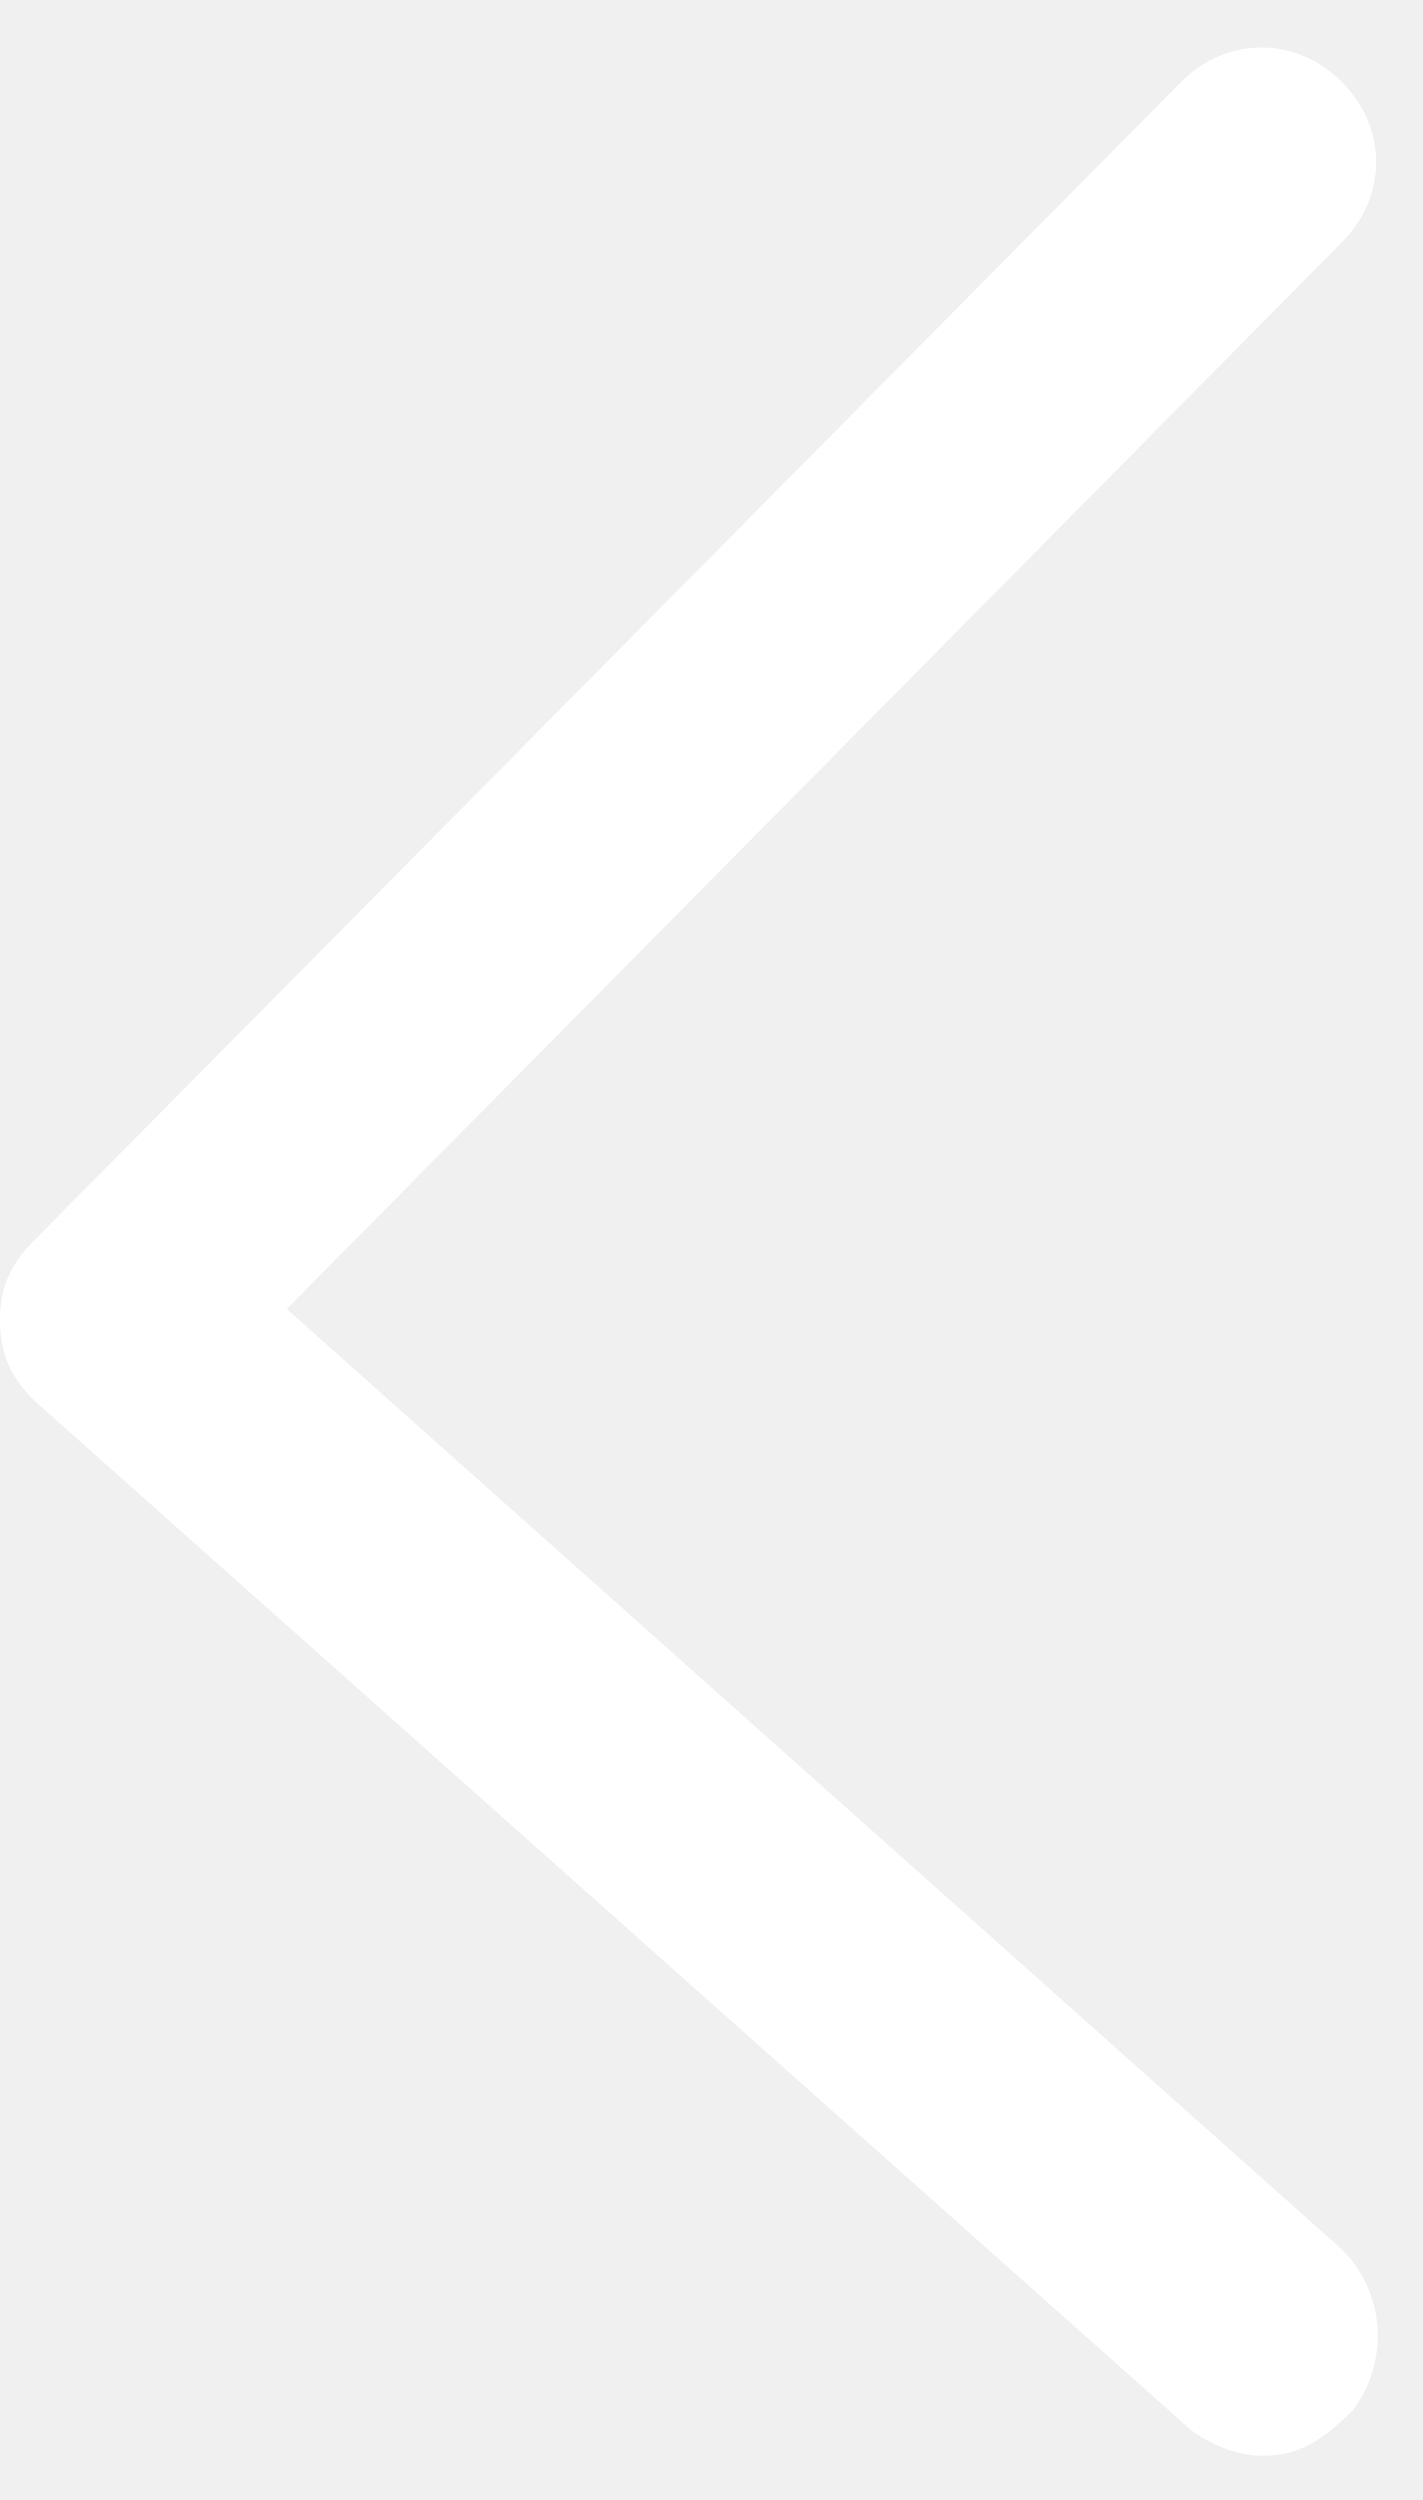
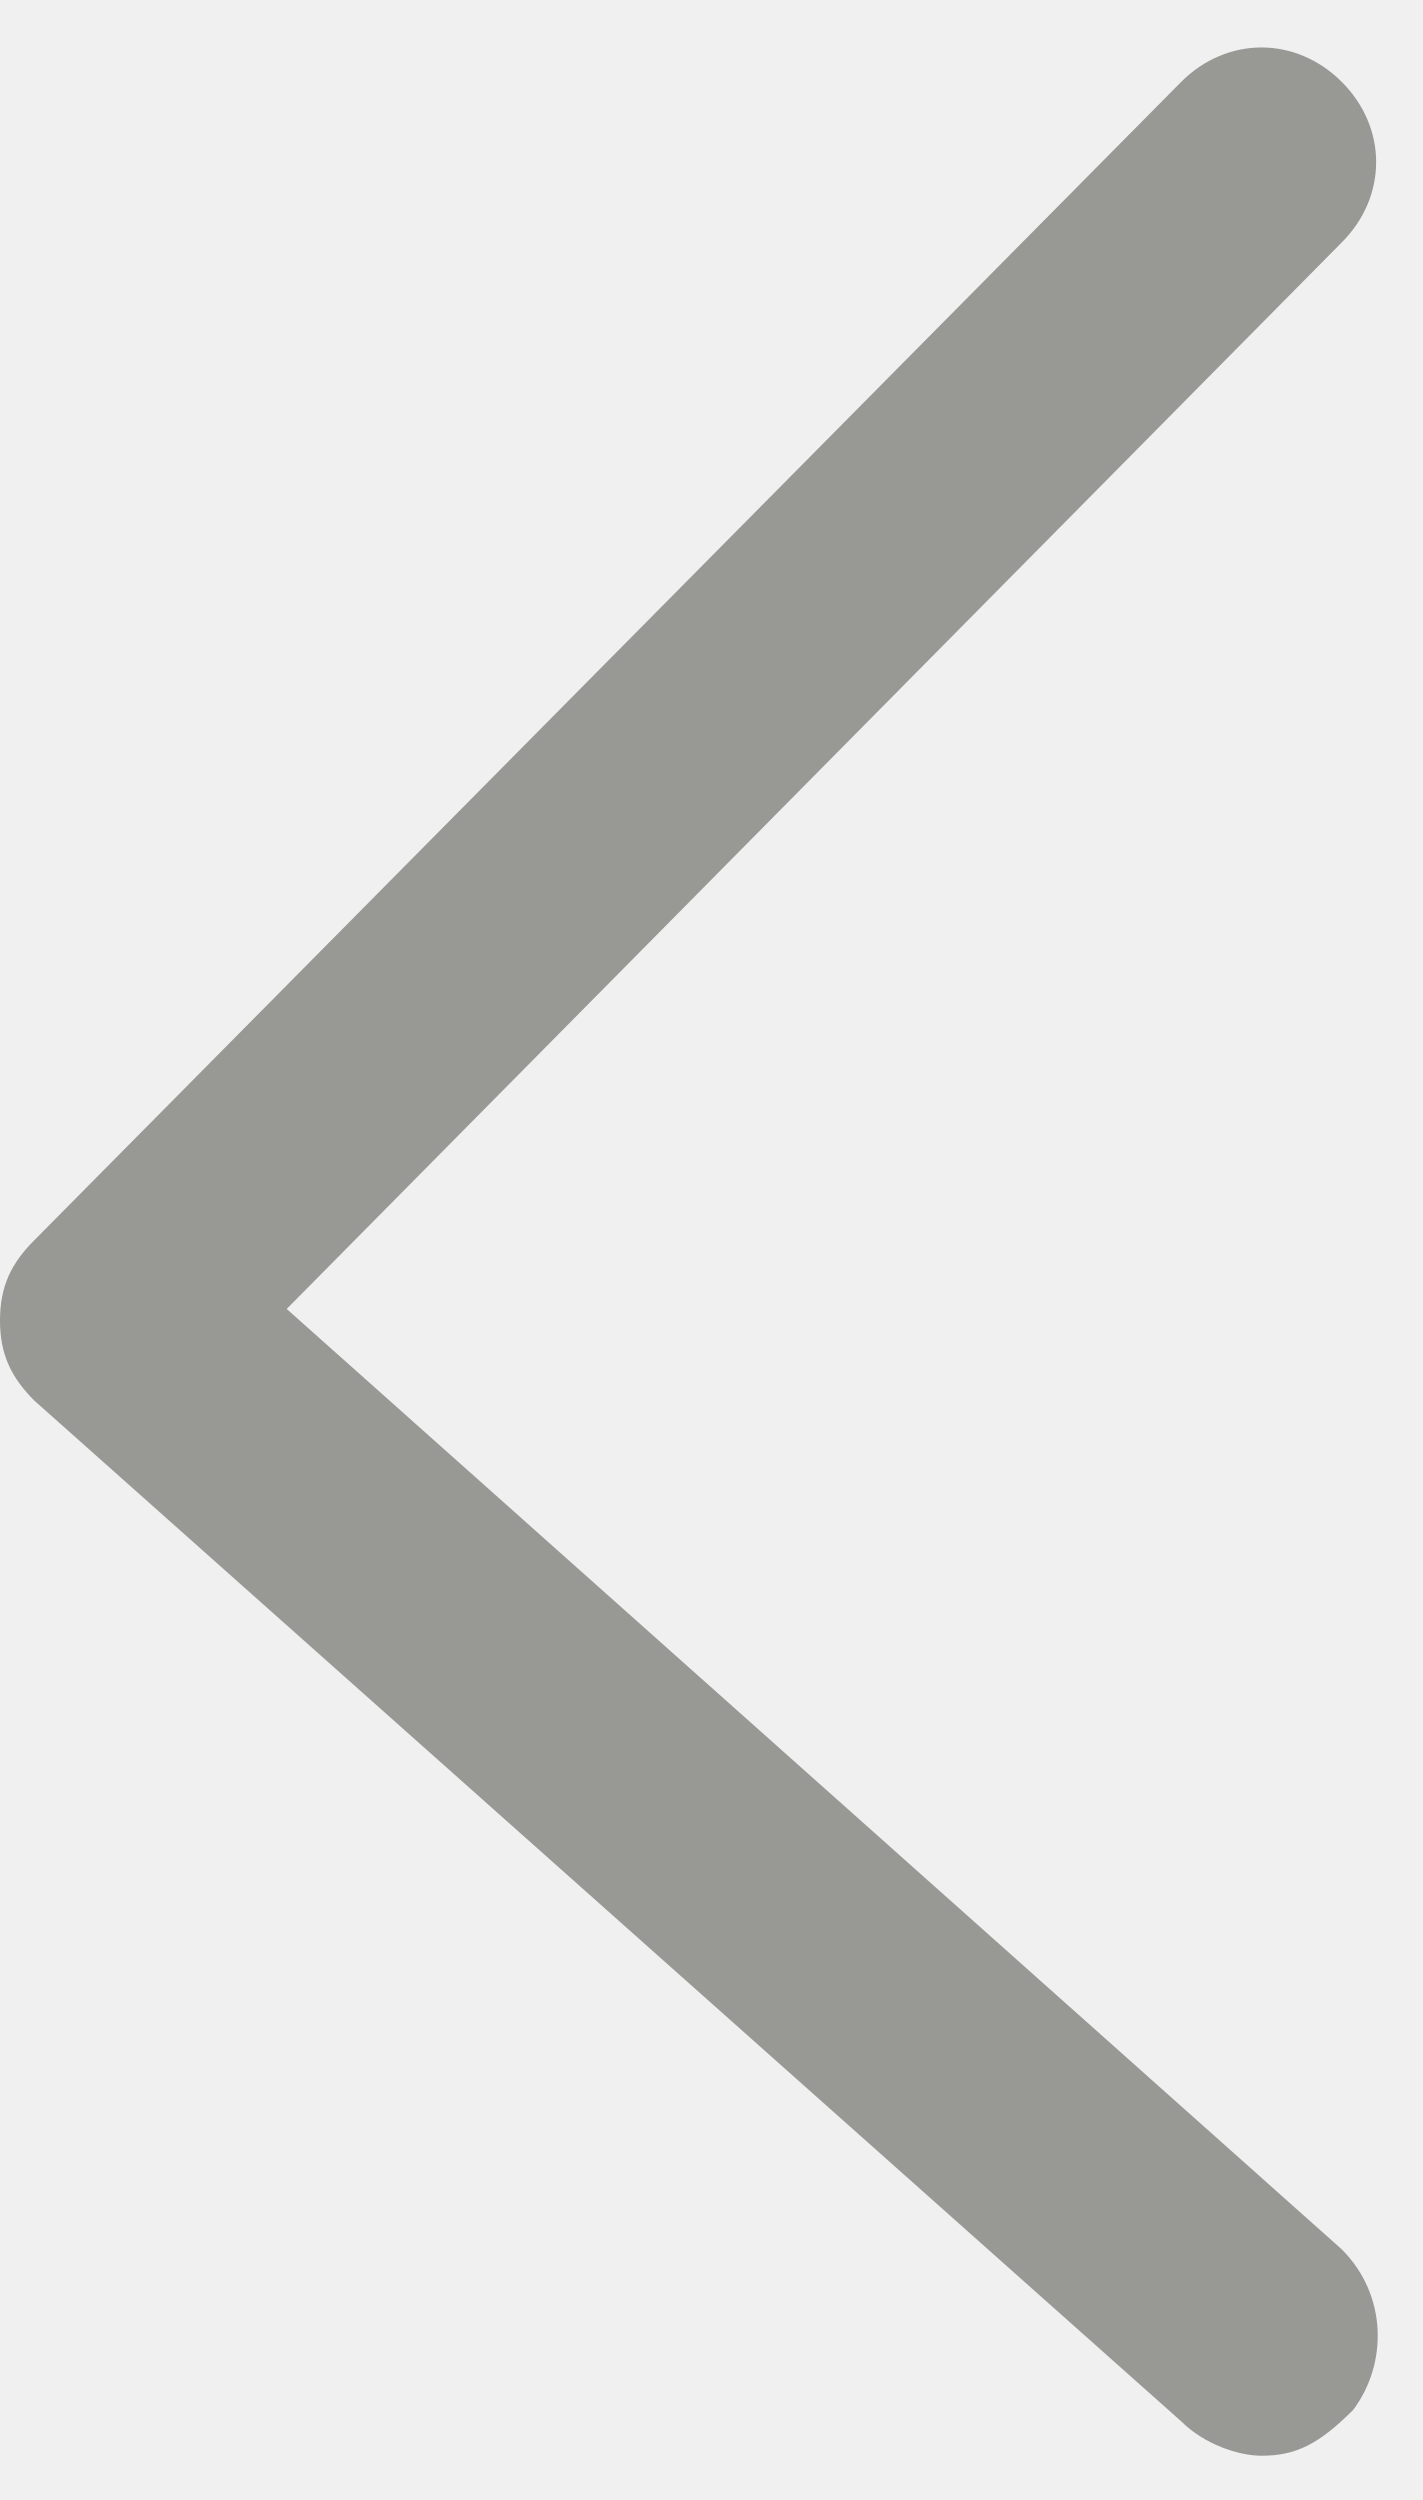
<svg xmlns="http://www.w3.org/2000/svg" version="1.1" id="Calque_1" x="0px" y="0px" viewBox="0 0 12.4 21.8" style="enable-background:new 0 0 12.4 21.8;" xml:space="preserve">
-   <style type="text/css">
- 	.st0{fill:#FFFFFF;}
- </style>
  <g id="Fleche_P" transform="translate(1 1.414)">
-     <path class="st0" d="M10,20c-0.2,0-0.5-0.1-0.7-0.3l-10-8.9C-0.9,10.6-1,10.4-1,10.1s0.1-0.5,0.3-0.7l10-10.1c0.4-0.4,1-0.4,1.4,0   c0.4,0.4,0.4,1,0,1.4L1.5,10l9.2,8.2c0.4,0.4,0.4,1,0.1,1.4C10.5,19.9,10.3,20,10,20z" />
+     <path fill="#989895" d="M10,20c-0.2,0-0.5-0.1-0.7-0.3l-10-8.9C-0.9,10.6-1,10.4-1,10.1s0.1-0.5,0.3-0.7l10-10.1c0.4-0.4,1-0.4,1.4,0   c0.4,0.4,0.4,1,0,1.4L1.5,10l9.2,8.2c0.4,0.4,0.4,1,0.1,1.4C10.5,19.9,10.3,20,10,20z" />
  </g>
</svg>
